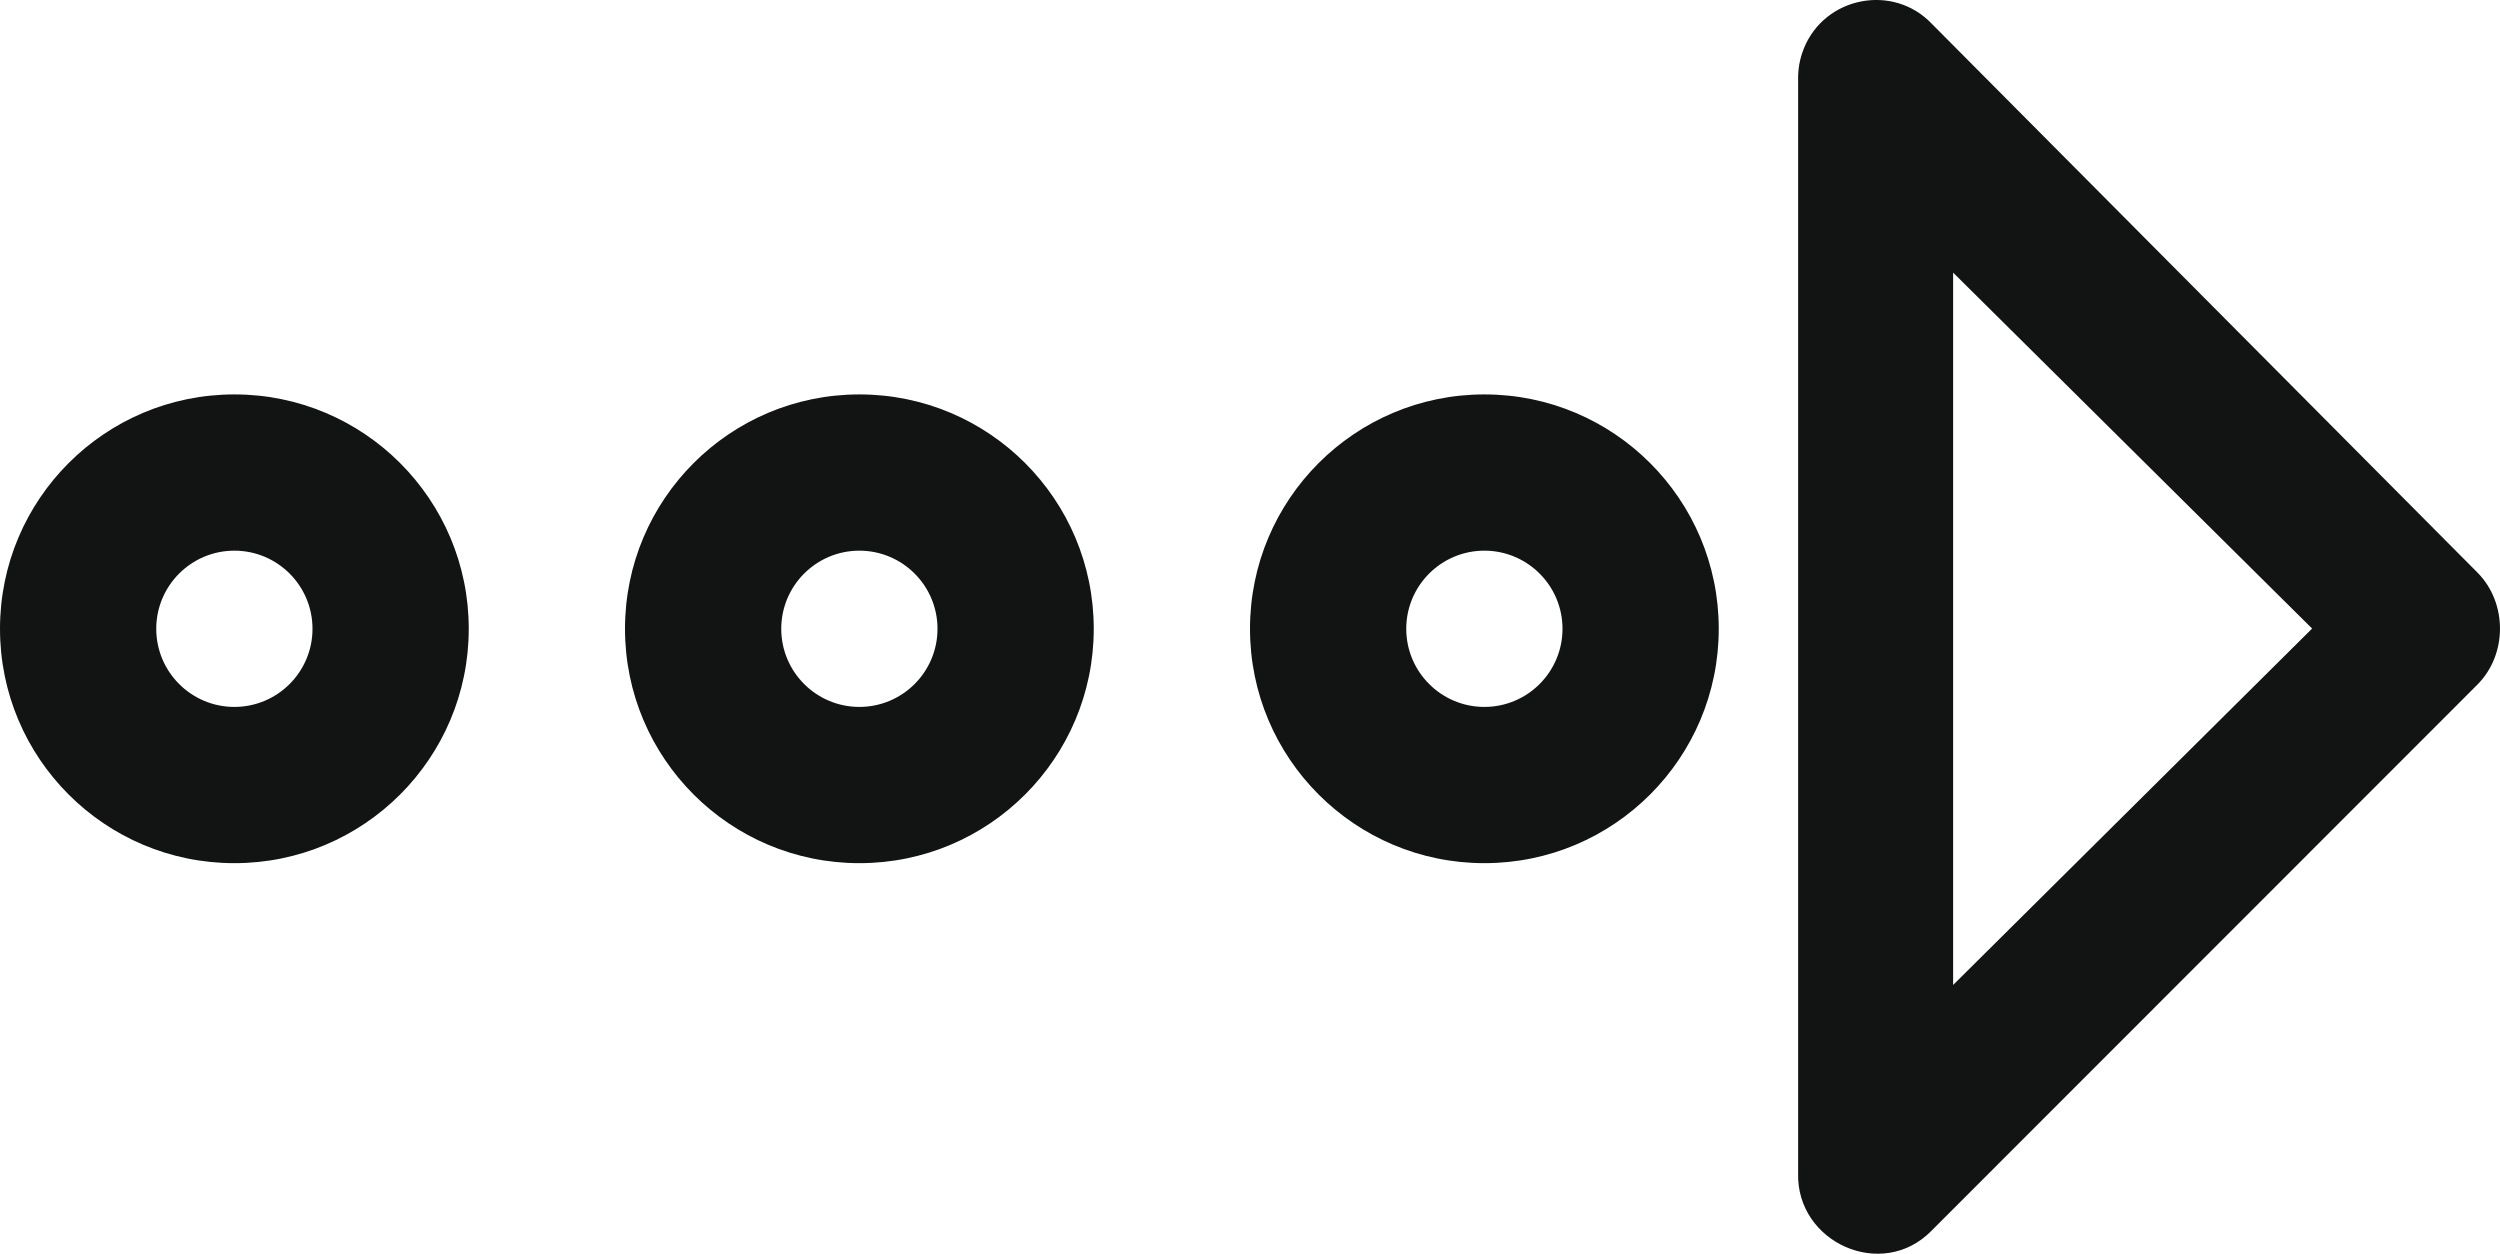
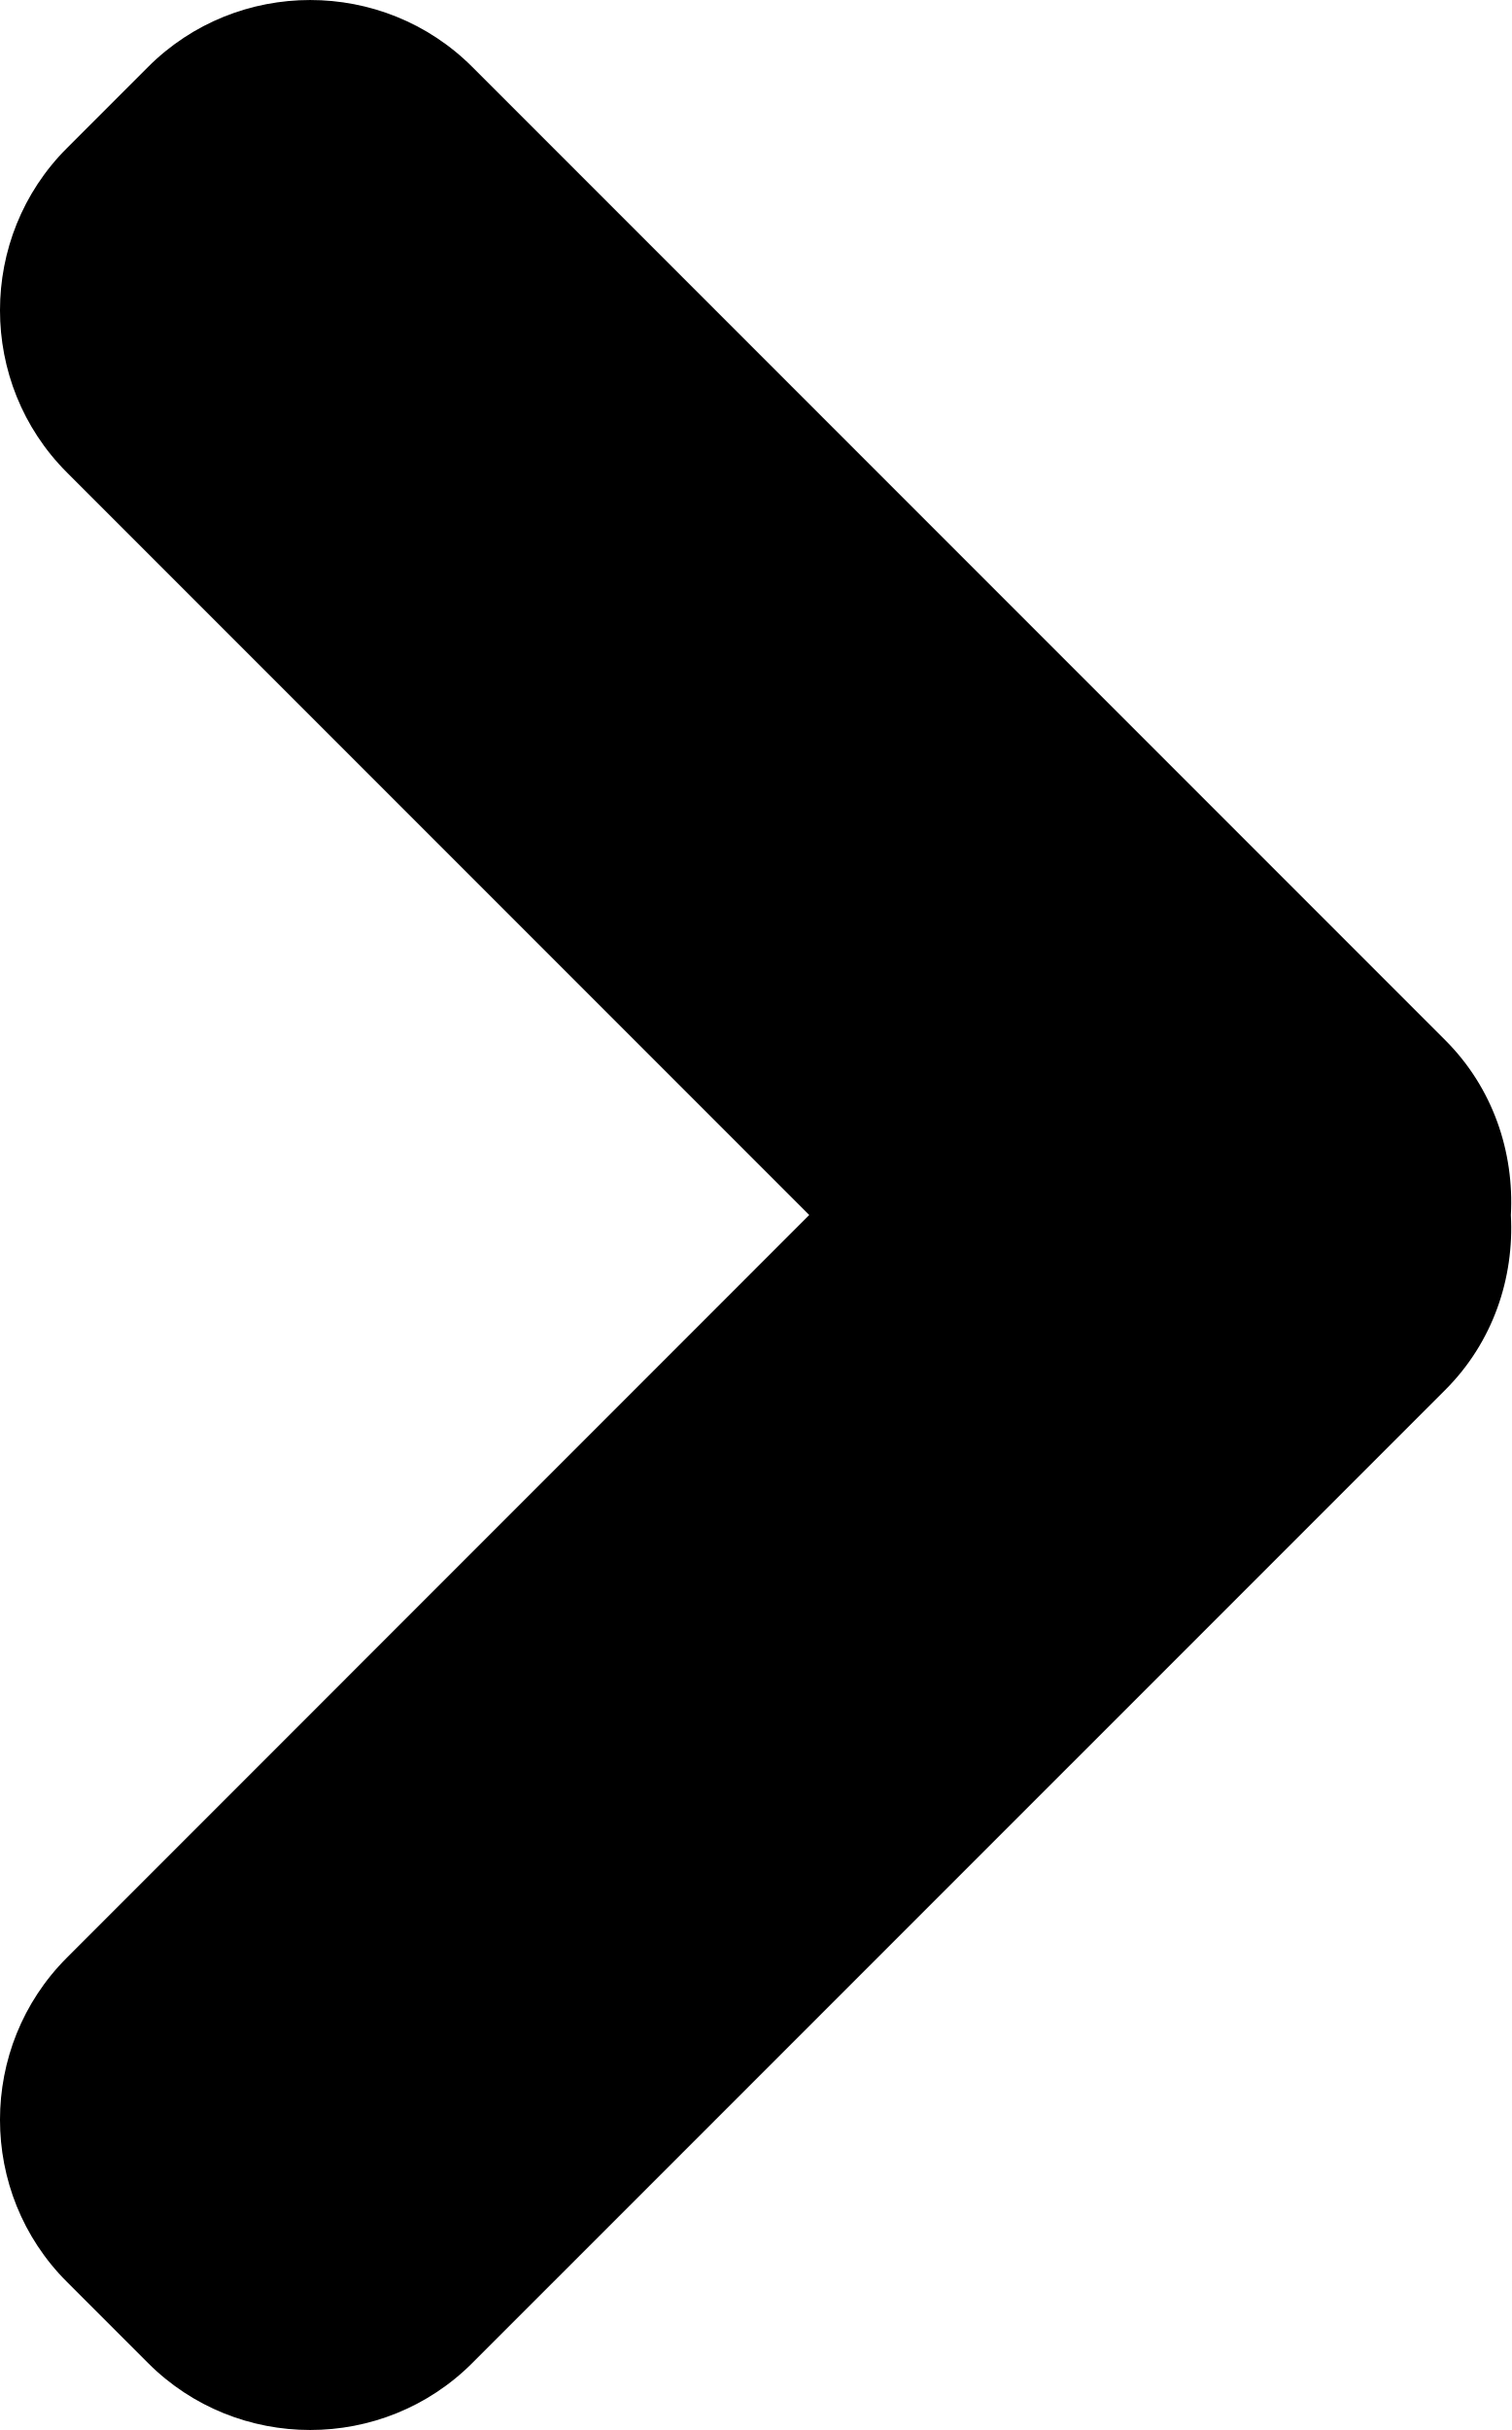
- <svg xmlns="http://www.w3.org/2000/svg" id="svg4251" height="8.492mm" width="16.933mm" version="1.1" viewBox="0 0 60 30.09">
-   <g id="layer1" transform="translate(-265.43 -499.63)">
-     <g id="layer1-7" transform="translate(161.43 9.3308)">
-       <g id="g4289" transform="matrix(1.875 0 0 1.875 104 475.39)">
-         <g id="Arrow_Dotted_Right" fill-rule="evenodd" clip-rule="evenodd" fill="#121313">
-           <path id="path4261" d="m23.091 8.57c.147-.366-.056.134 0 0z" />
-           <path id="path4263" d="m31.714 15.283-6.989-7.029c-.494-.518-1.369-.344-1.634.315-.056.134-.079.276-.075.419v13.98c-.024.887 1.07 1.38 1.702.742l6.996-6.999c.381-.385.381-1.042 0-1.428zm-6.714 5.276v-9.118l4.595 4.556-4.595 4.562z" />
-           <path id="path4265" d="m19 13c-1.657 0-3 1.343-3 3s1.343 3 3 3 3-1.343 3-3-1.343-3-3-3zm0 4c-.552 0-1-.448-1-1s.448-1 1-1 1 .448 1 1-.448 1-1 1z" />
-           <path id="path4267" d="m11 13c-1.657 0-3 1.343-3 3s1.343 3 3 3 3-1.343 3-3-1.343-3-3-3zm0 4c-.552 0-1-.448-1-1s.448-1 1-1 1 .448 1 1-.448 1-1 1z" />
-           <path id="path4269" d="m3 13c-1.657 0-3 1.343-3 3s1.343 3 3 3 3-1.343 3-3-1.343-3-3-3zm0 4c-.552 0-1-.448-1-1s.448-1 1-1 1 .448 1 1-.448 1-1 1z" />
-         </g>
-       </g>
-     </g>
-   </g>
+ <svg xmlns="http://www.w3.org/2000/svg" height="60" viewBox="0 0 37.325 60" width="37.325">
+   <path d="M19.987 30L1.652 11.665c-2.203-2.2-2.203-5.806 0-8.007l2.004-2.004c2.203-2.205 5.807-2.205 8.01 0l24.027 24.027c1.183 1.18 1.708 2.766 1.623 4.322.085 1.553-.44 3.138-1.623 4.318L11.665 58.346c-2.202 2.205-5.806 2.205-8.009 0l-2.004-2.004c-2.203-2.198-2.203-5.804 0-8.004L19.987 30z" />
</svg>
